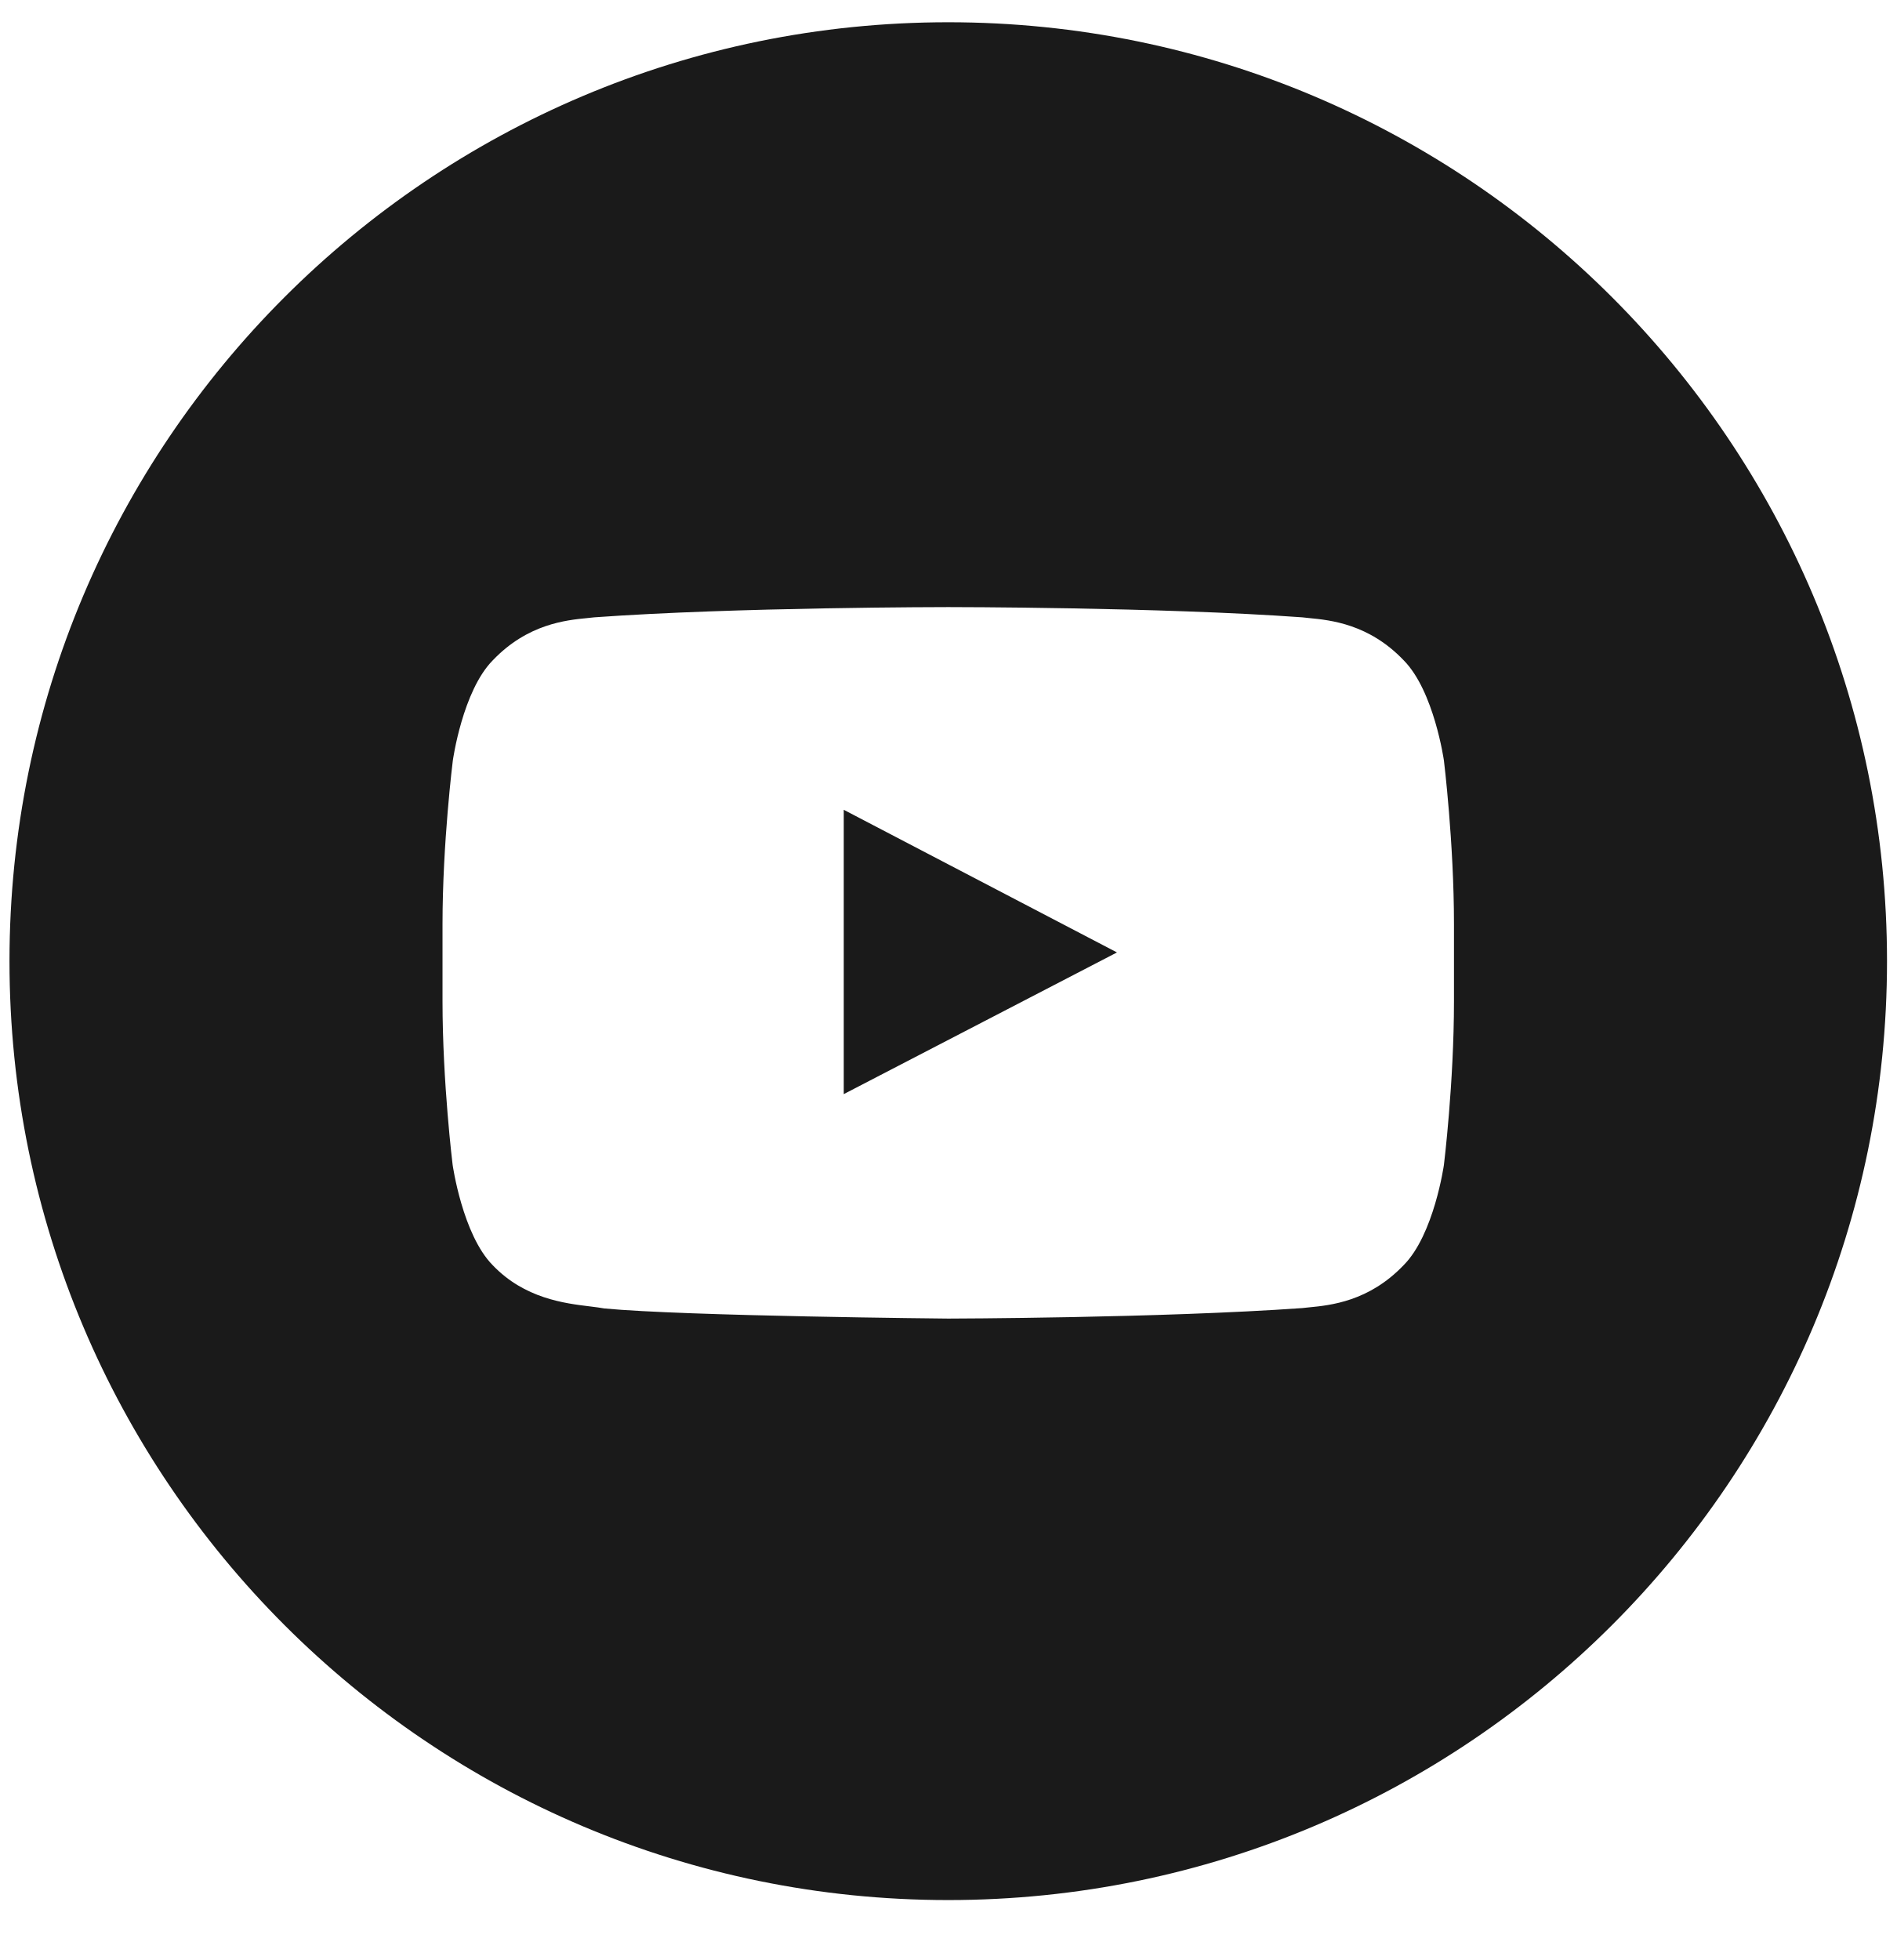
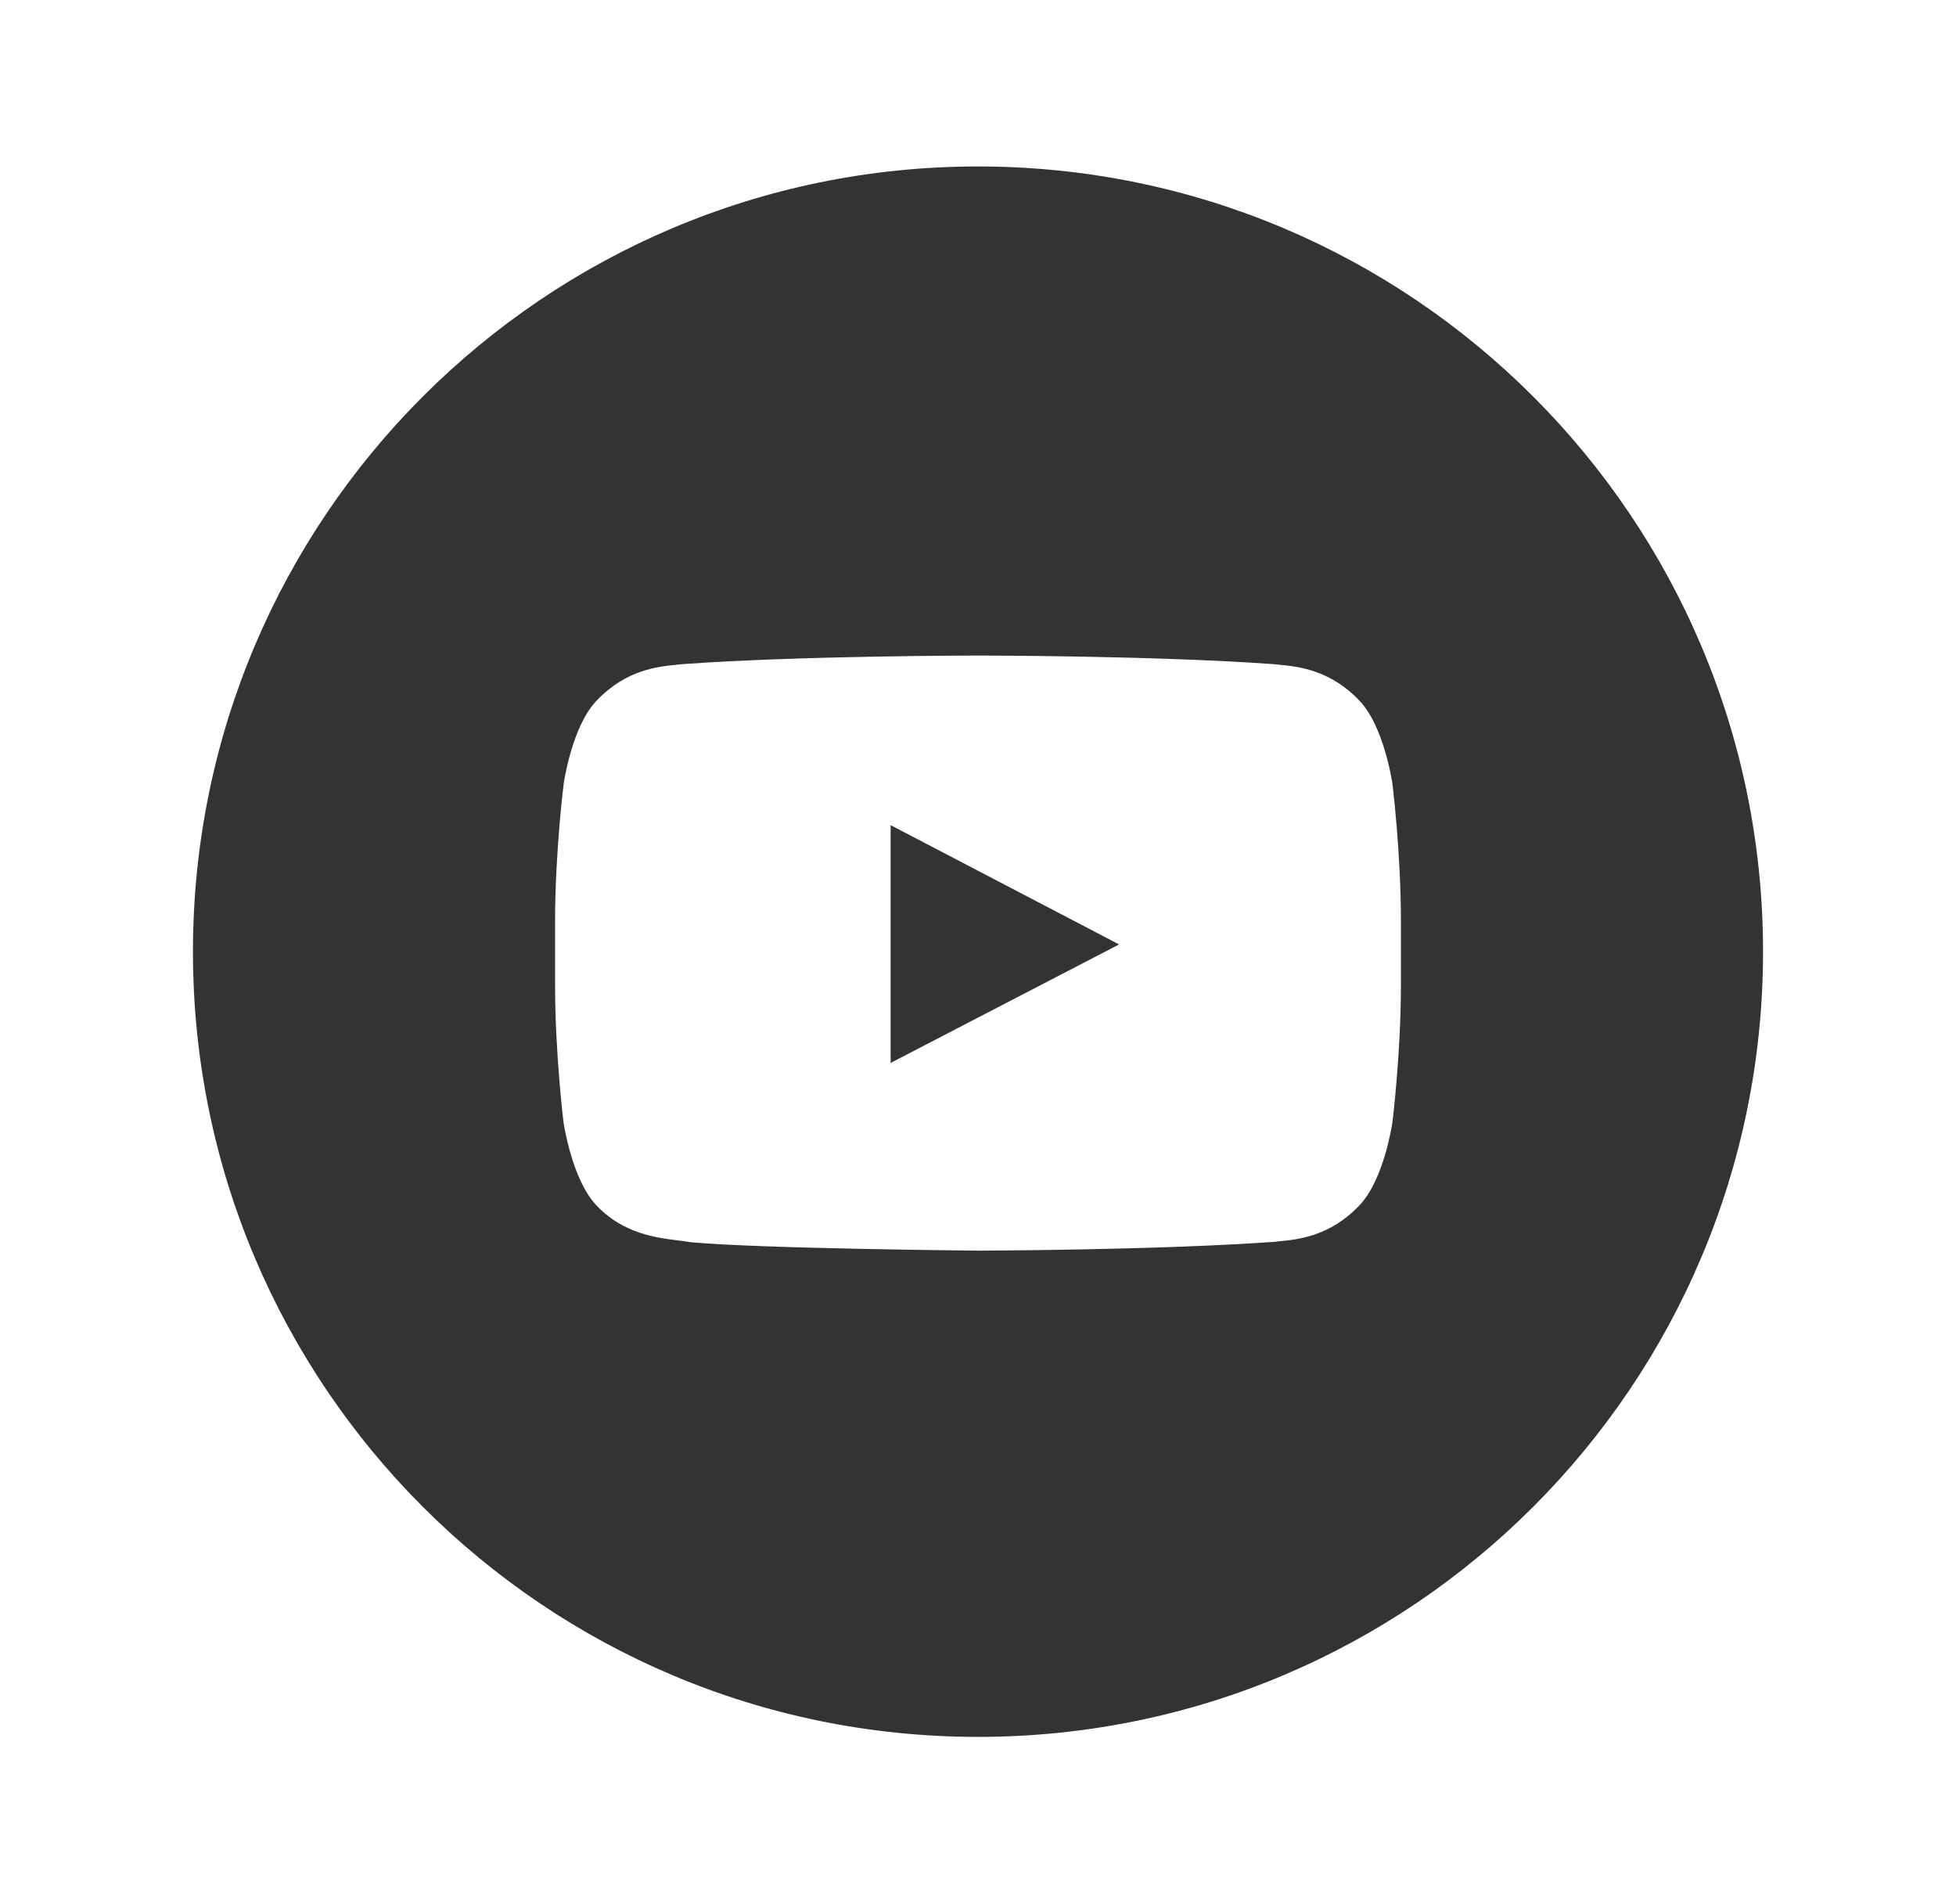
- <svg xmlns="http://www.w3.org/2000/svg" width="30" height="31" viewBox="0 0 30 31" fill="none">
-   <path fill-rule="evenodd" clip-rule="evenodd" d="M15 30.052C23.202 30.052 29.85 23.403 29.85 15.202C29.85 7 23.202 0.352 15 0.352C6.799 0.352 0.15 7 0.15 15.202C0.15 23.403 6.799 30.052 15 30.052ZM22.203 10.442C22.685 10.927 22.841 12.03 22.841 12.03C22.841 12.03 23 13.327 23 14.62V15.833C23 17.13 22.841 18.423 22.841 18.423C22.841 18.423 22.685 19.527 22.203 20.011C21.654 20.585 21.047 20.645 20.703 20.678C20.666 20.682 20.631 20.685 20.6 20.689C18.363 20.848 15 20.855 15 20.855C15 20.855 10.841 20.817 9.56 20.695C9.497 20.683 9.422 20.674 9.335 20.663C8.929 20.614 8.297 20.537 7.794 20.011C7.316 19.527 7.16 18.423 7.16 18.423C7.16 18.423 7 17.127 7 15.833V14.62C7 13.327 7.163 12.03 7.163 12.03C7.163 12.03 7.316 10.927 7.797 10.442C8.346 9.868 8.954 9.808 9.297 9.775C9.335 9.771 9.369 9.768 9.4 9.764C11.638 9.602 14.997 9.602 14.997 9.602H15.004C15.004 9.602 18.363 9.602 20.6 9.764C20.631 9.768 20.666 9.771 20.703 9.775C21.047 9.808 21.654 9.868 22.203 10.442ZM13.347 12.808V17.305L17.669 15.064L13.347 12.808Z" fill="#1A1A1A" />
+ <svg xmlns="http://www.w3.org/2000/svg" width="37" height="36" viewBox="0 0 37 36" fill="none">
+   <path fill-rule="evenodd" clip-rule="evenodd" d="M18.5 32.848C26.701 32.848 33.35 26.2 33.35 17.998C33.35 9.797 26.701 3.148 18.5 3.148C10.299 3.148 3.65 9.797 3.65 17.998C3.65 26.2 10.299 32.848 18.5 32.848ZM25.703 13.239C26.184 13.723 26.34 14.827 26.34 14.827C26.34 14.827 26.5 16.123 26.5 17.417V18.63C26.5 19.927 26.34 21.22 26.34 21.22C26.34 21.22 26.184 22.323 25.703 22.808C25.154 23.382 24.546 23.442 24.203 23.475C24.165 23.479 24.131 23.482 24.1 23.486C21.862 23.645 18.5 23.652 18.5 23.652C18.5 23.652 14.341 23.614 13.059 23.492C12.997 23.48 12.921 23.471 12.835 23.46C12.429 23.411 11.796 23.334 11.294 22.808C10.816 22.323 10.659 21.22 10.659 21.22C10.659 21.22 10.5 19.923 10.5 18.63V17.417C10.5 16.123 10.662 14.827 10.662 14.827C10.662 14.827 10.816 13.723 11.297 13.239C11.846 12.665 12.453 12.605 12.797 12.572C12.835 12.568 12.869 12.565 12.9 12.561C15.137 12.398 18.497 12.398 18.497 12.398H18.503C18.503 12.398 21.862 12.398 24.1 12.561C24.131 12.565 24.165 12.568 24.203 12.572C24.546 12.605 25.154 12.665 25.703 13.239ZM16.847 15.605V20.102L21.169 17.861L16.847 15.605Z" fill="#333333" />
</svg>
